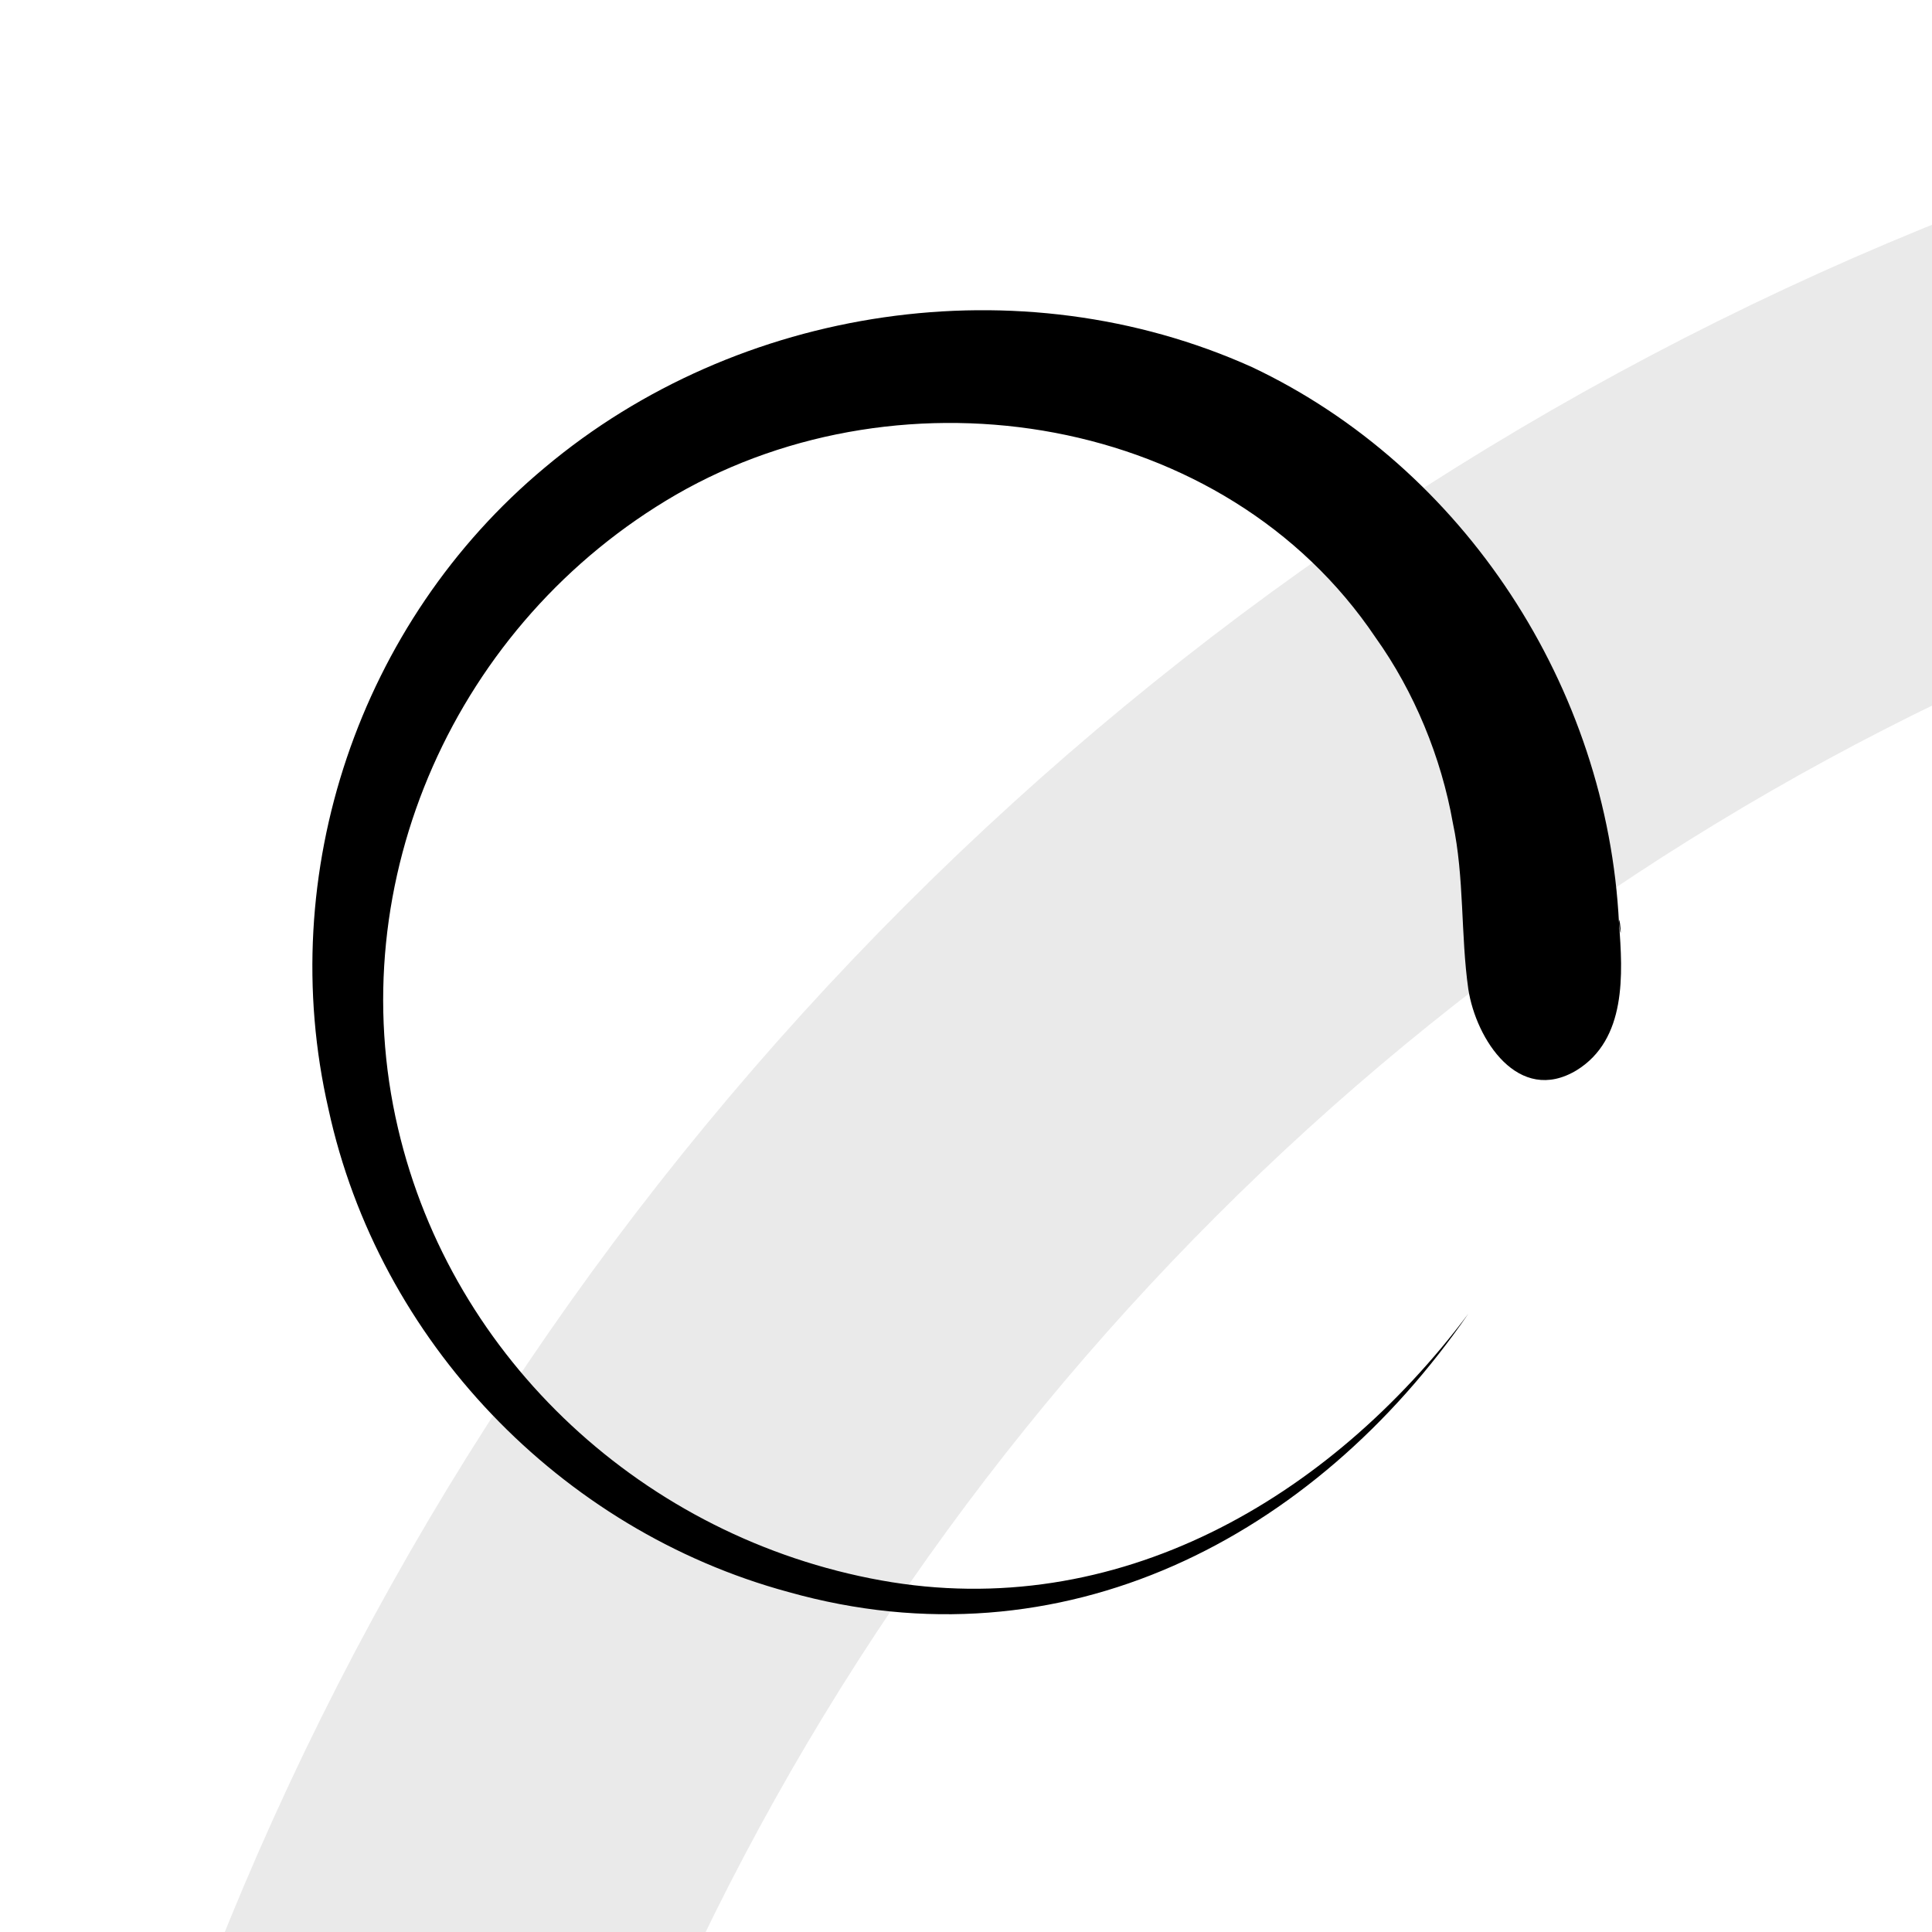
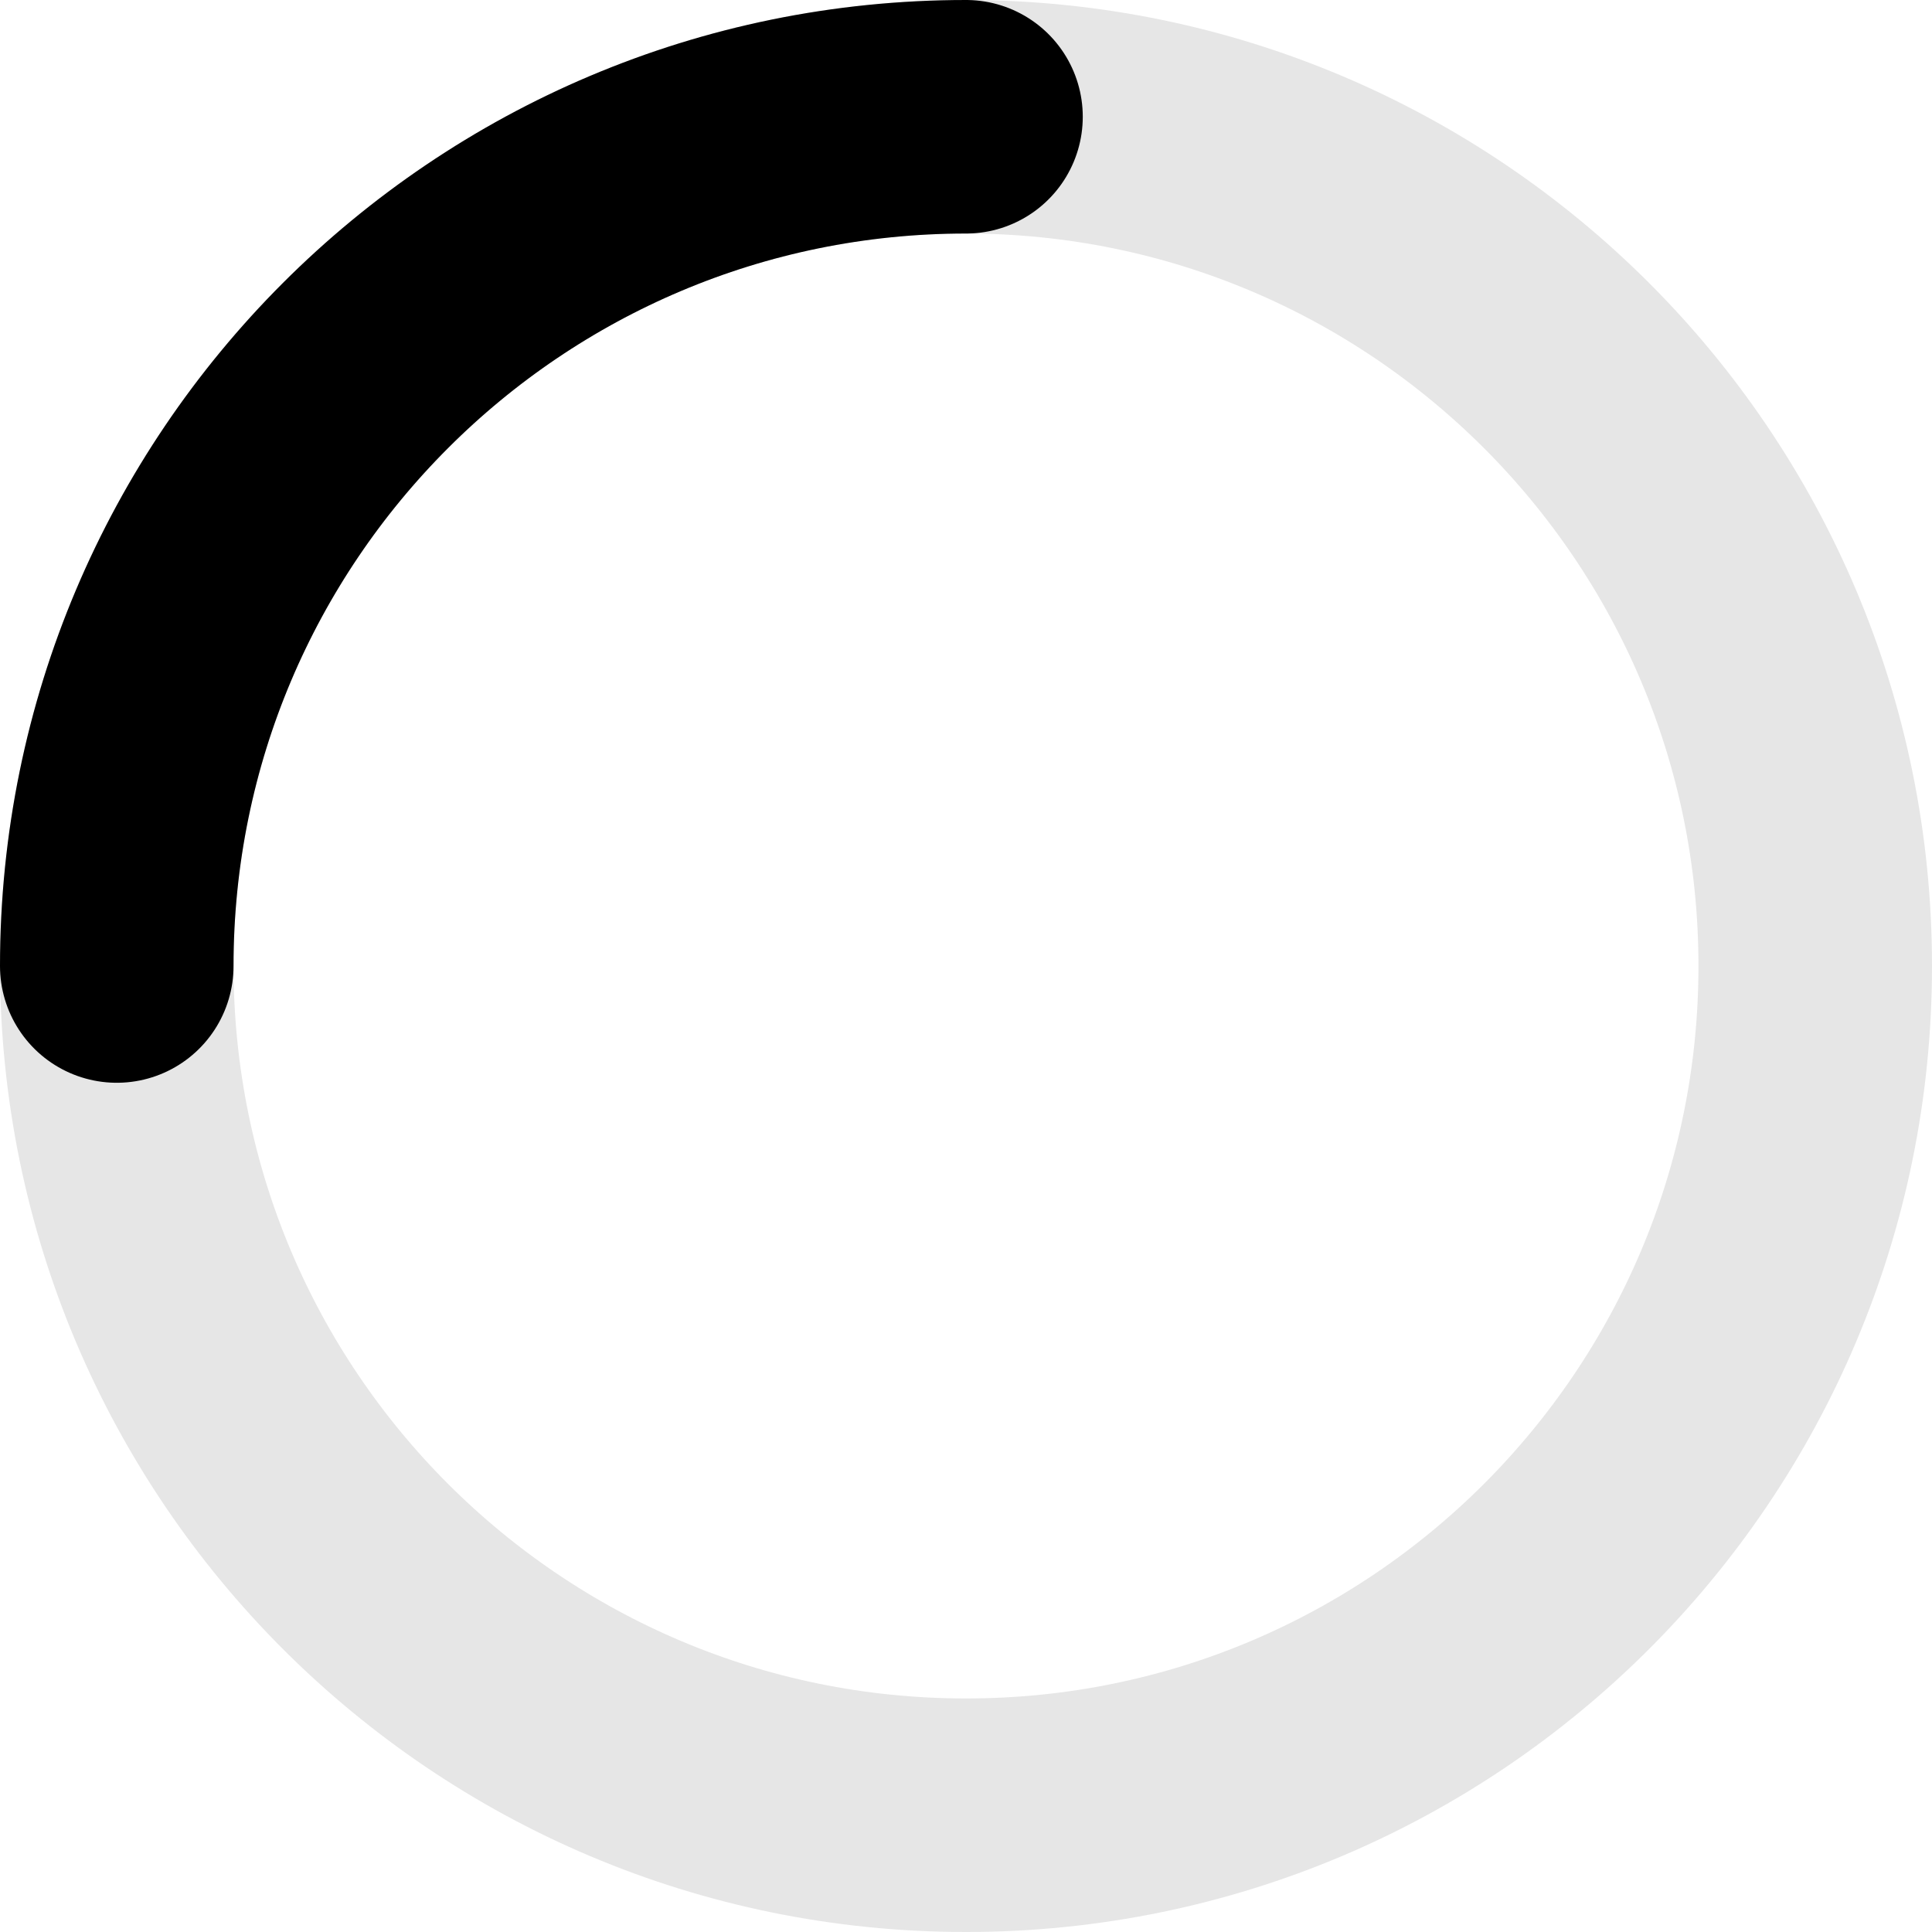
- <svg xmlns="http://www.w3.org/2000/svg" fill="none" width="160" height="160" viewBox="0 0 50 50">
-   <circle cx="80" cy="80" r="74.312" stroke="#999999" stroke-opacity="0.2" stroke-width="11.375" />
-   <path d="M41.9 23.9c-.3-6.1-4-11.8-9.5-14.4-6-2.7-13.3-1.6-18.3 2.6-4.8 4-7 10.5-5.6 16.6 1.3 6 6 10.9 11.9 12.5 7.1 2 13.6-1.4 17.6-7.2-3.6 4.8-9.1 8-15.2 6.9-6.1-1.1-11.1-5.7-12.5-11.7-1.5-6.4 1.5-13.1 7.2-16.4 5.9-3.4 14.2-2.1 18.1 3.7 1 1.4 1.7 3.1 2 4.8.3 1.4.2 2.9.4 4.3.2 1.3 1.3 3 2.8 2.1 1.3-.8 1.2-2.5 1.1-3.8 0-.4.1.7 0 0z" fill="currentColor" />
+ <svg xmlns="http://www.w3.org/2000/svg" width="91" height="91" viewBox="0 0 91 91" fill="none">
+   <circle cx="45.5" cy="45.5" r="40" stroke="currentColor" stroke-opacity="0.1" stroke-width="11" />
+   <path d="M45.5 5.5C23.409 5.5 5.5 23.409 5.5 45.5" stroke="currentColor" stroke-width="11" stroke-linecap="round" />
</svg>
